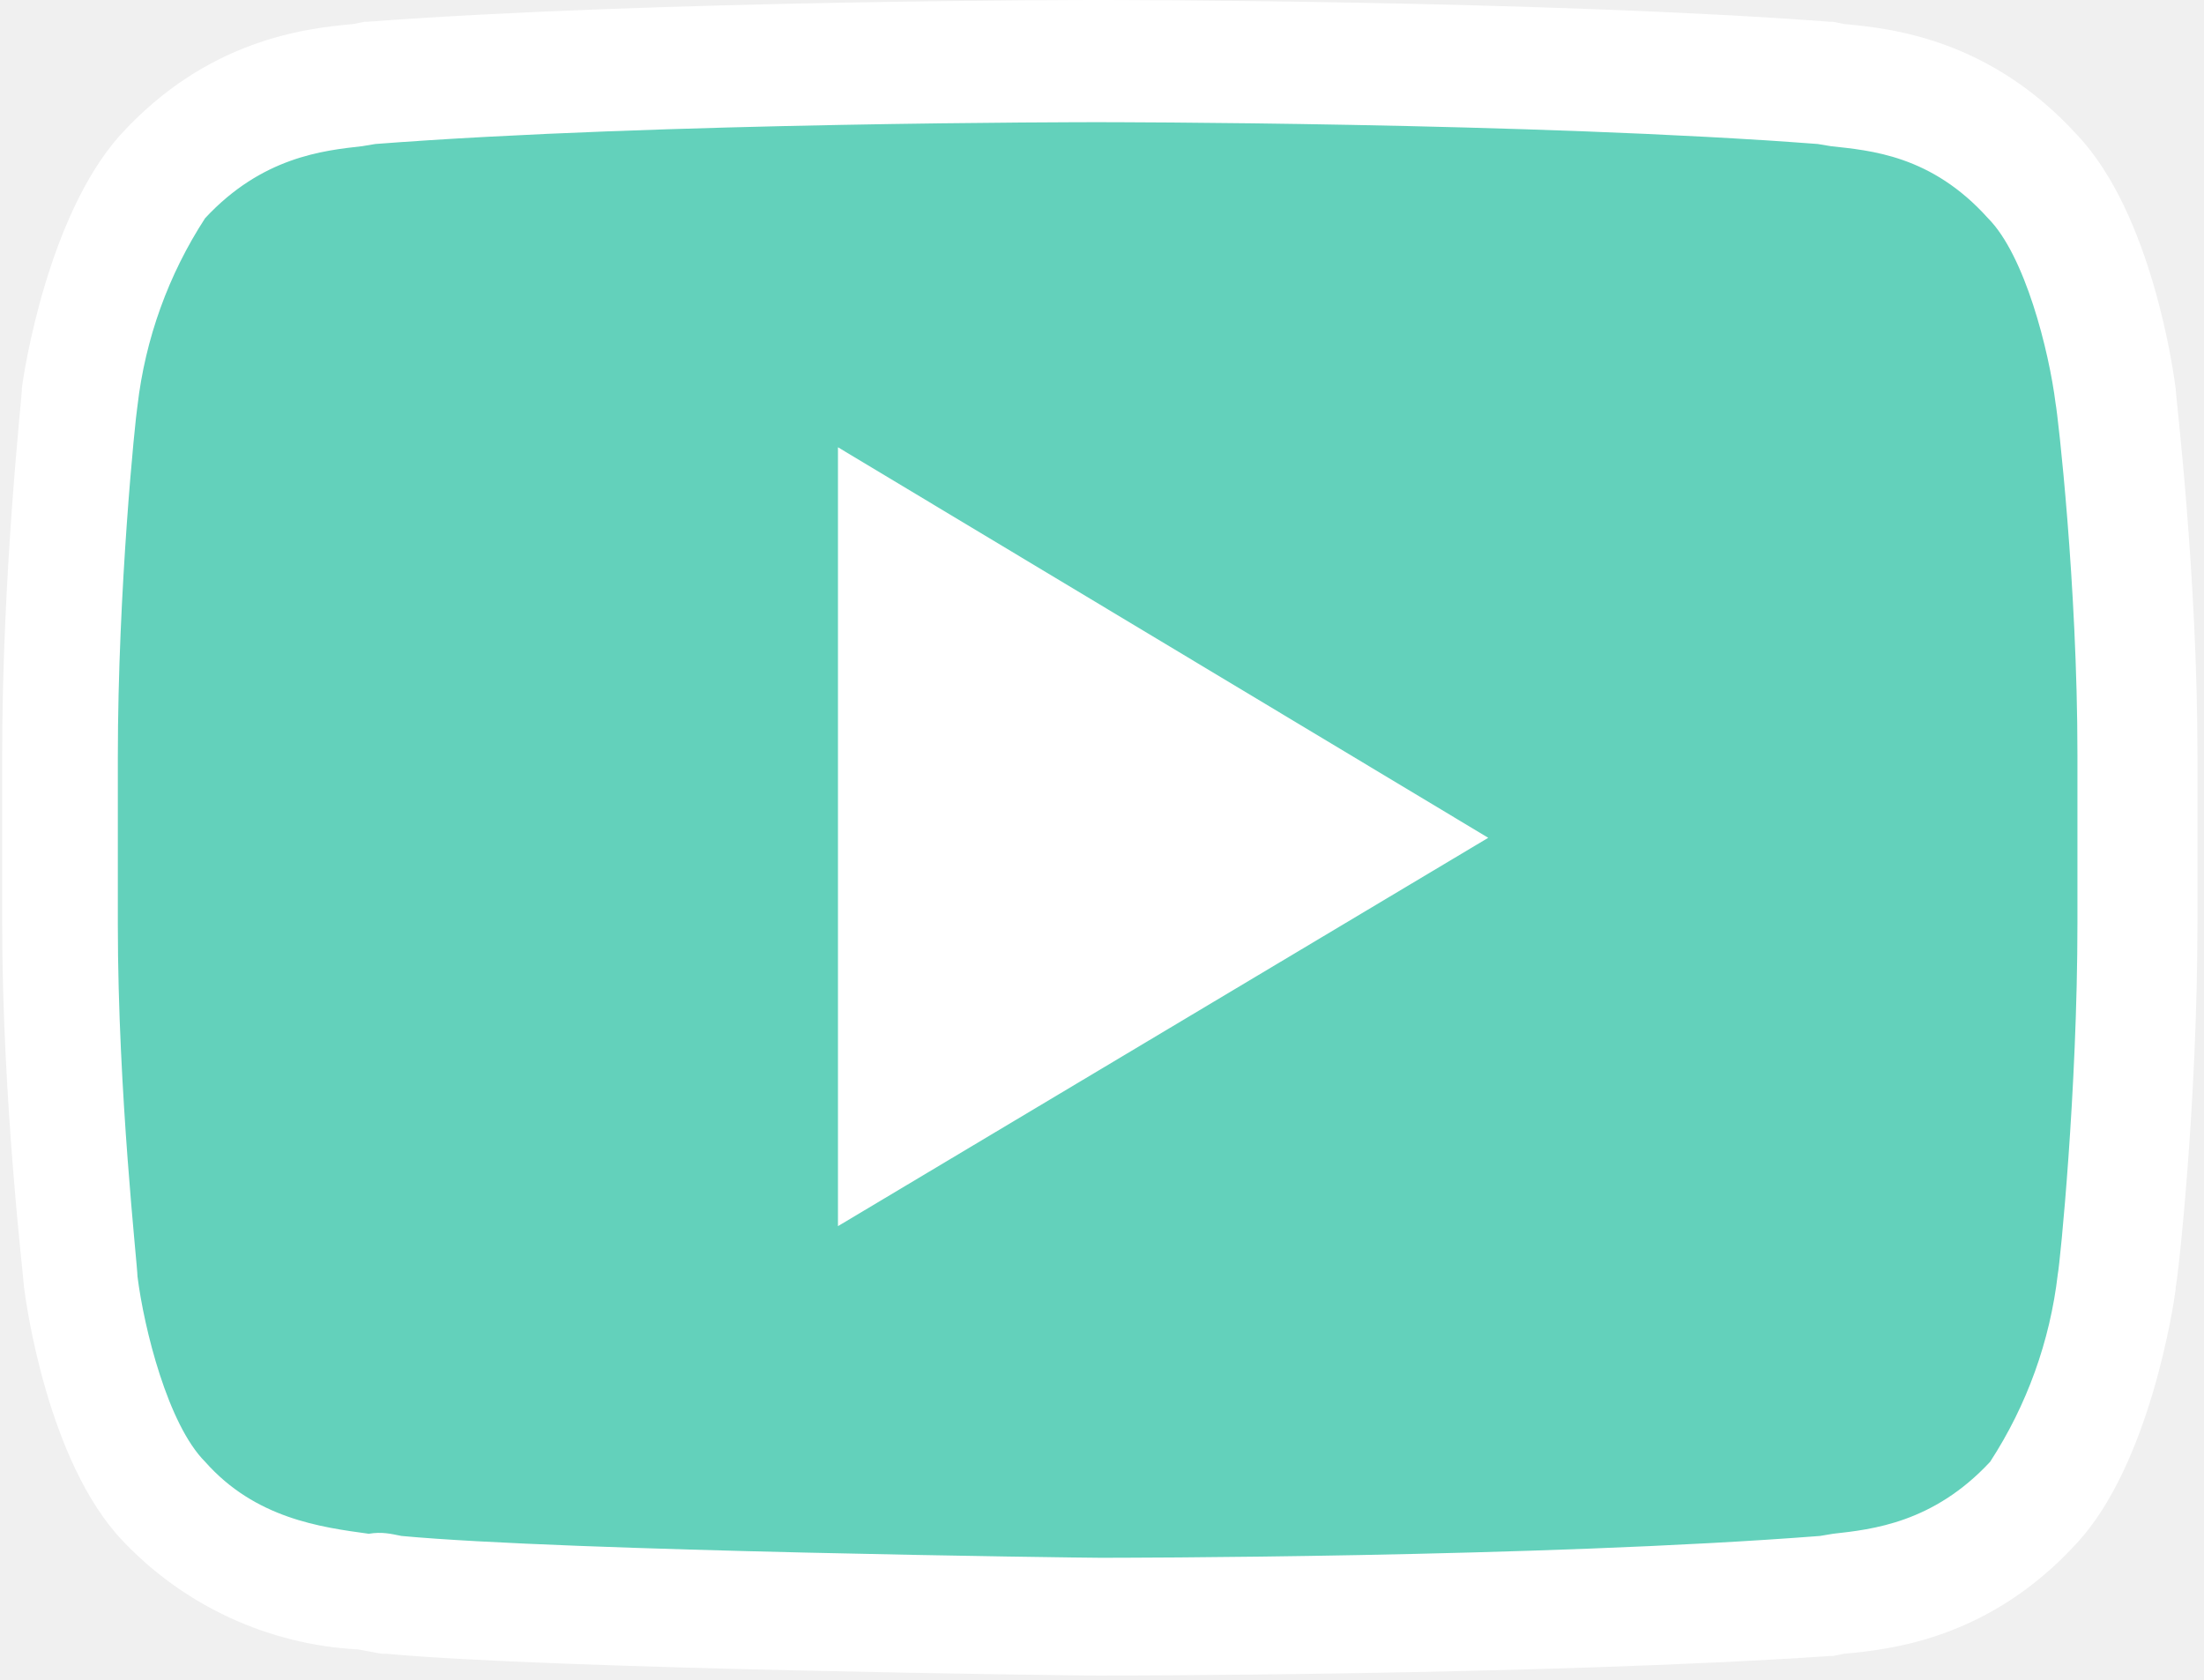
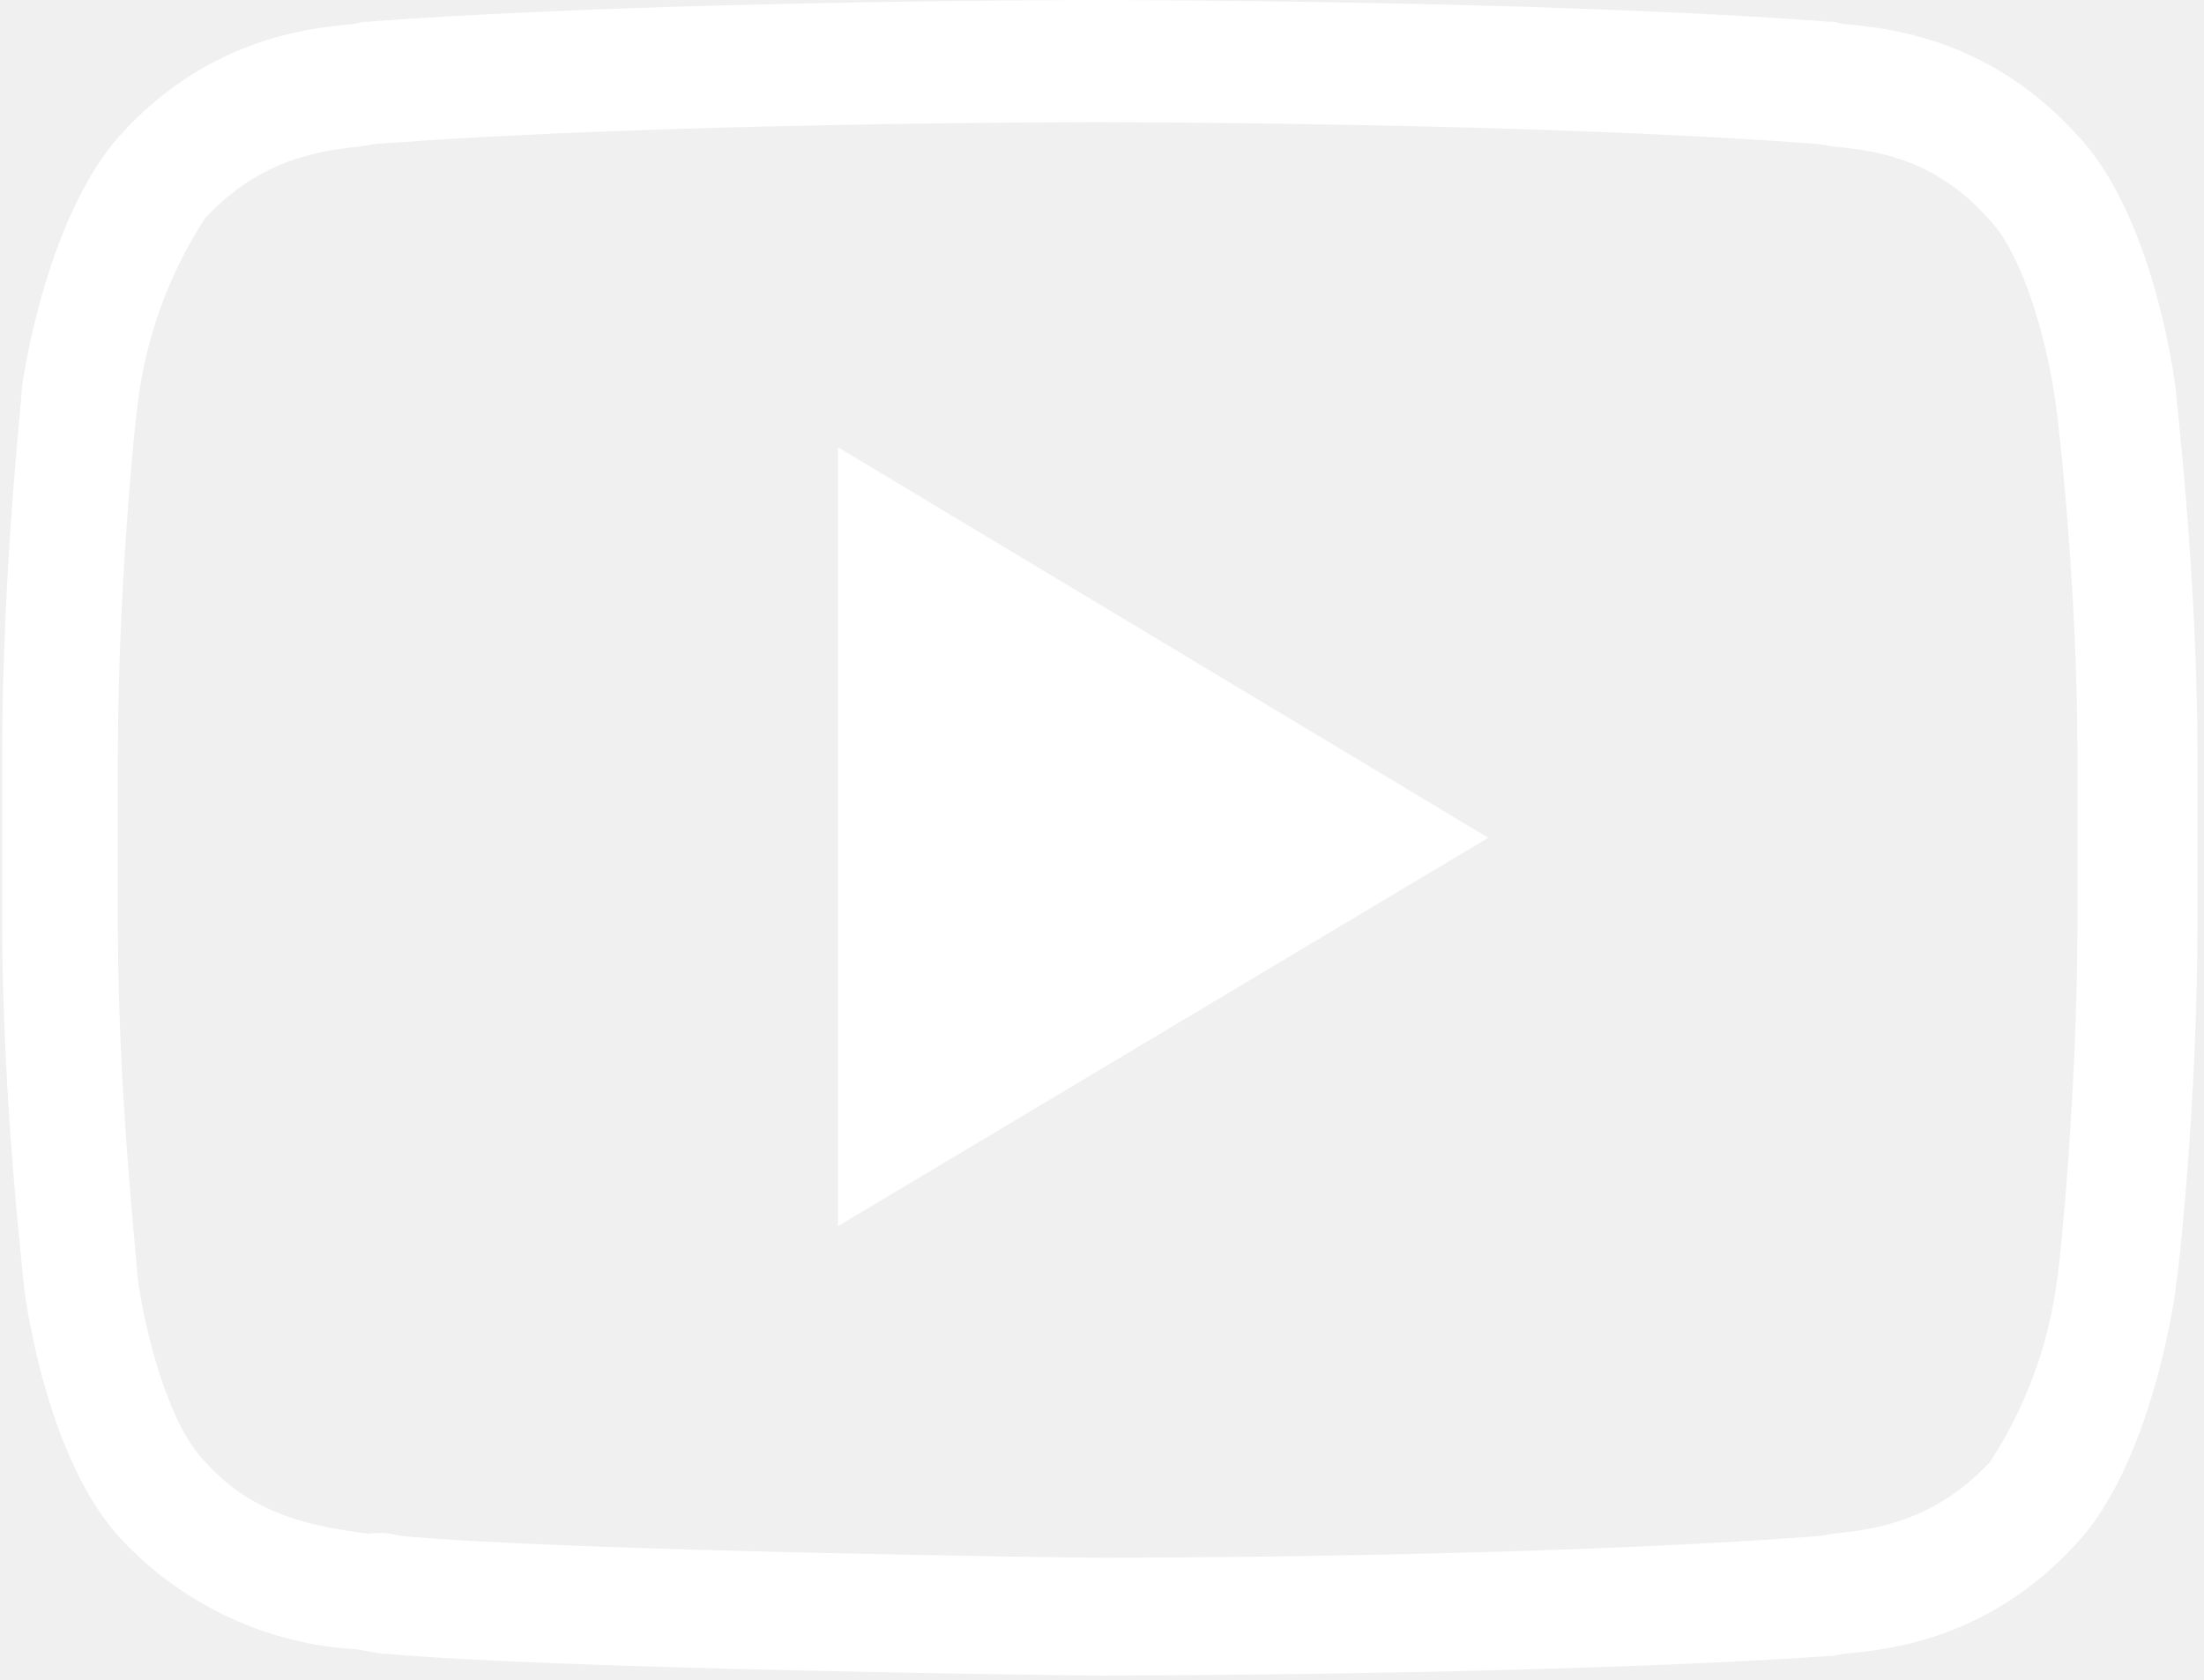
- <svg xmlns="http://www.w3.org/2000/svg" width="101" height="77" fill="none">
-   <path d="M97 18.1s-.9-7-3.8-10.1c-3.6-4-7.7-4.1-9.5-4.3-13.3-1-33.3-1-33.3-1h-.1s-20 0-33.3 1c-1.9.2-5.9.3-9.5 4.3a23.9 23.9 0 0 0-3.8 10.1s-.9 8.2-.9 16.4v7.7c0 8.2.9 16.4.9 16.4s.9 7 3.8 10.1c3.6 4 8.4 3.9 10.5 4.3 7.6.8 32.4 1 32.4 1s20 0 33.3-1c1.9-.2 5.9-.3 9.5-4.3C96 65.6 97 58.6 97 58.6s.9-8.2.9-16.4v-7.7c0-8.2-.9-16.4-.9-16.4Z" fill="#63D1BB" />
+ <svg xmlns="http://www.w3.org/2000/svg" viewBox="0 0 101 77" fill="none">
+   <path d="M97 18.1s-.9-7-3.8-10.1c-3.6-4-7.7-4.1-9.5-4.3-13.3-1-33.3-1-33.3-1h-.1s-20 0-33.3 1c-1.9.2-5.9.3-9.5 4.3a23.9 23.9 0 0 0-3.8 10.1s-.9 8.2-.9 16.4v7.7c0 8.2.9 16.4.9 16.4s.9 7 3.8 10.1c3.6 4 8.4 3.9 10.5 4.3 7.6.8 32.4 1 32.4 1s20 0 33.3-1c1.9-.2 5.9-.3 9.5-4.3C96 65.6 97 58.6 97 58.6s.9-8.2.9-16.4v-7.7c0-8.2-.9-16.4-.9-16.4Z" />
  <path d="M50.3 76.8c-1 0-25-.3-32.6-1h-.2l-1.1-.2a16 16 0 0 1-10.8-5C2.2 67 1.2 59.8 1.1 59c0-.3-1-8.5-1-16.7v-7.7c0-8.3.9-16.4.9-16.7v-.1c.1-.8 1.2-7.9 4.5-11.6 4-4.4 8.5-4.9 10.7-5.1l.5-.1h.1c13.3-1 33.3-1 33.5-1h.1c.2 0 20.2 0 33.5 1h.1l.5.1c2.2.2 6.7.7 10.7 5.1 3.4 3.6 4.4 10.8 4.5 11.6 0 .3 1 8.5 1 16.8v7.7c0 8.3-.9 16.4-1 16.7v.1c-.1.8-1.2 8-4.5 11.6-4 4.4-8.5 4.9-10.7 5.1l-.5.1h-.1c-13.3.9-33.4.9-33.6.9Zm-31.9-6.4c7.5.7 31.2 1 32 1 .7 0 20.1 0 33-1l.6-.1c1.8-.2 4.6-.5 7.2-3.3a20 20 0 0 0 3.1-8.6c.1-.5.9-8.4.9-16.1v-7.7c0-7.8-.9-15.6-1-16.1-.3-2.4-1.4-6.8-3.1-8.5-2.6-2.9-5.4-3.1-7.2-3.3l-.6-.1c-13.1-1-32.8-1-33-1h-.1c-.2 0-20 0-33 1l-.6.1c-1.8.2-4.6.5-7.2 3.3a20 20 0 0 0-3.1 8.6c-.1.6-.9 8.4-.9 16.1v7.7c0 7.7.9 15.6.9 16.1.3 2.4 1.4 6.8 3.1 8.5 2.3 2.6 5.3 3 7.5 3.3.6-.1 1 0 1.5.1Z" fill="#fff" />
  <path d="M38.4 20.5v35.7l29.8-17.8-29.8-17.9Z" fill="#fff" />
</svg>
